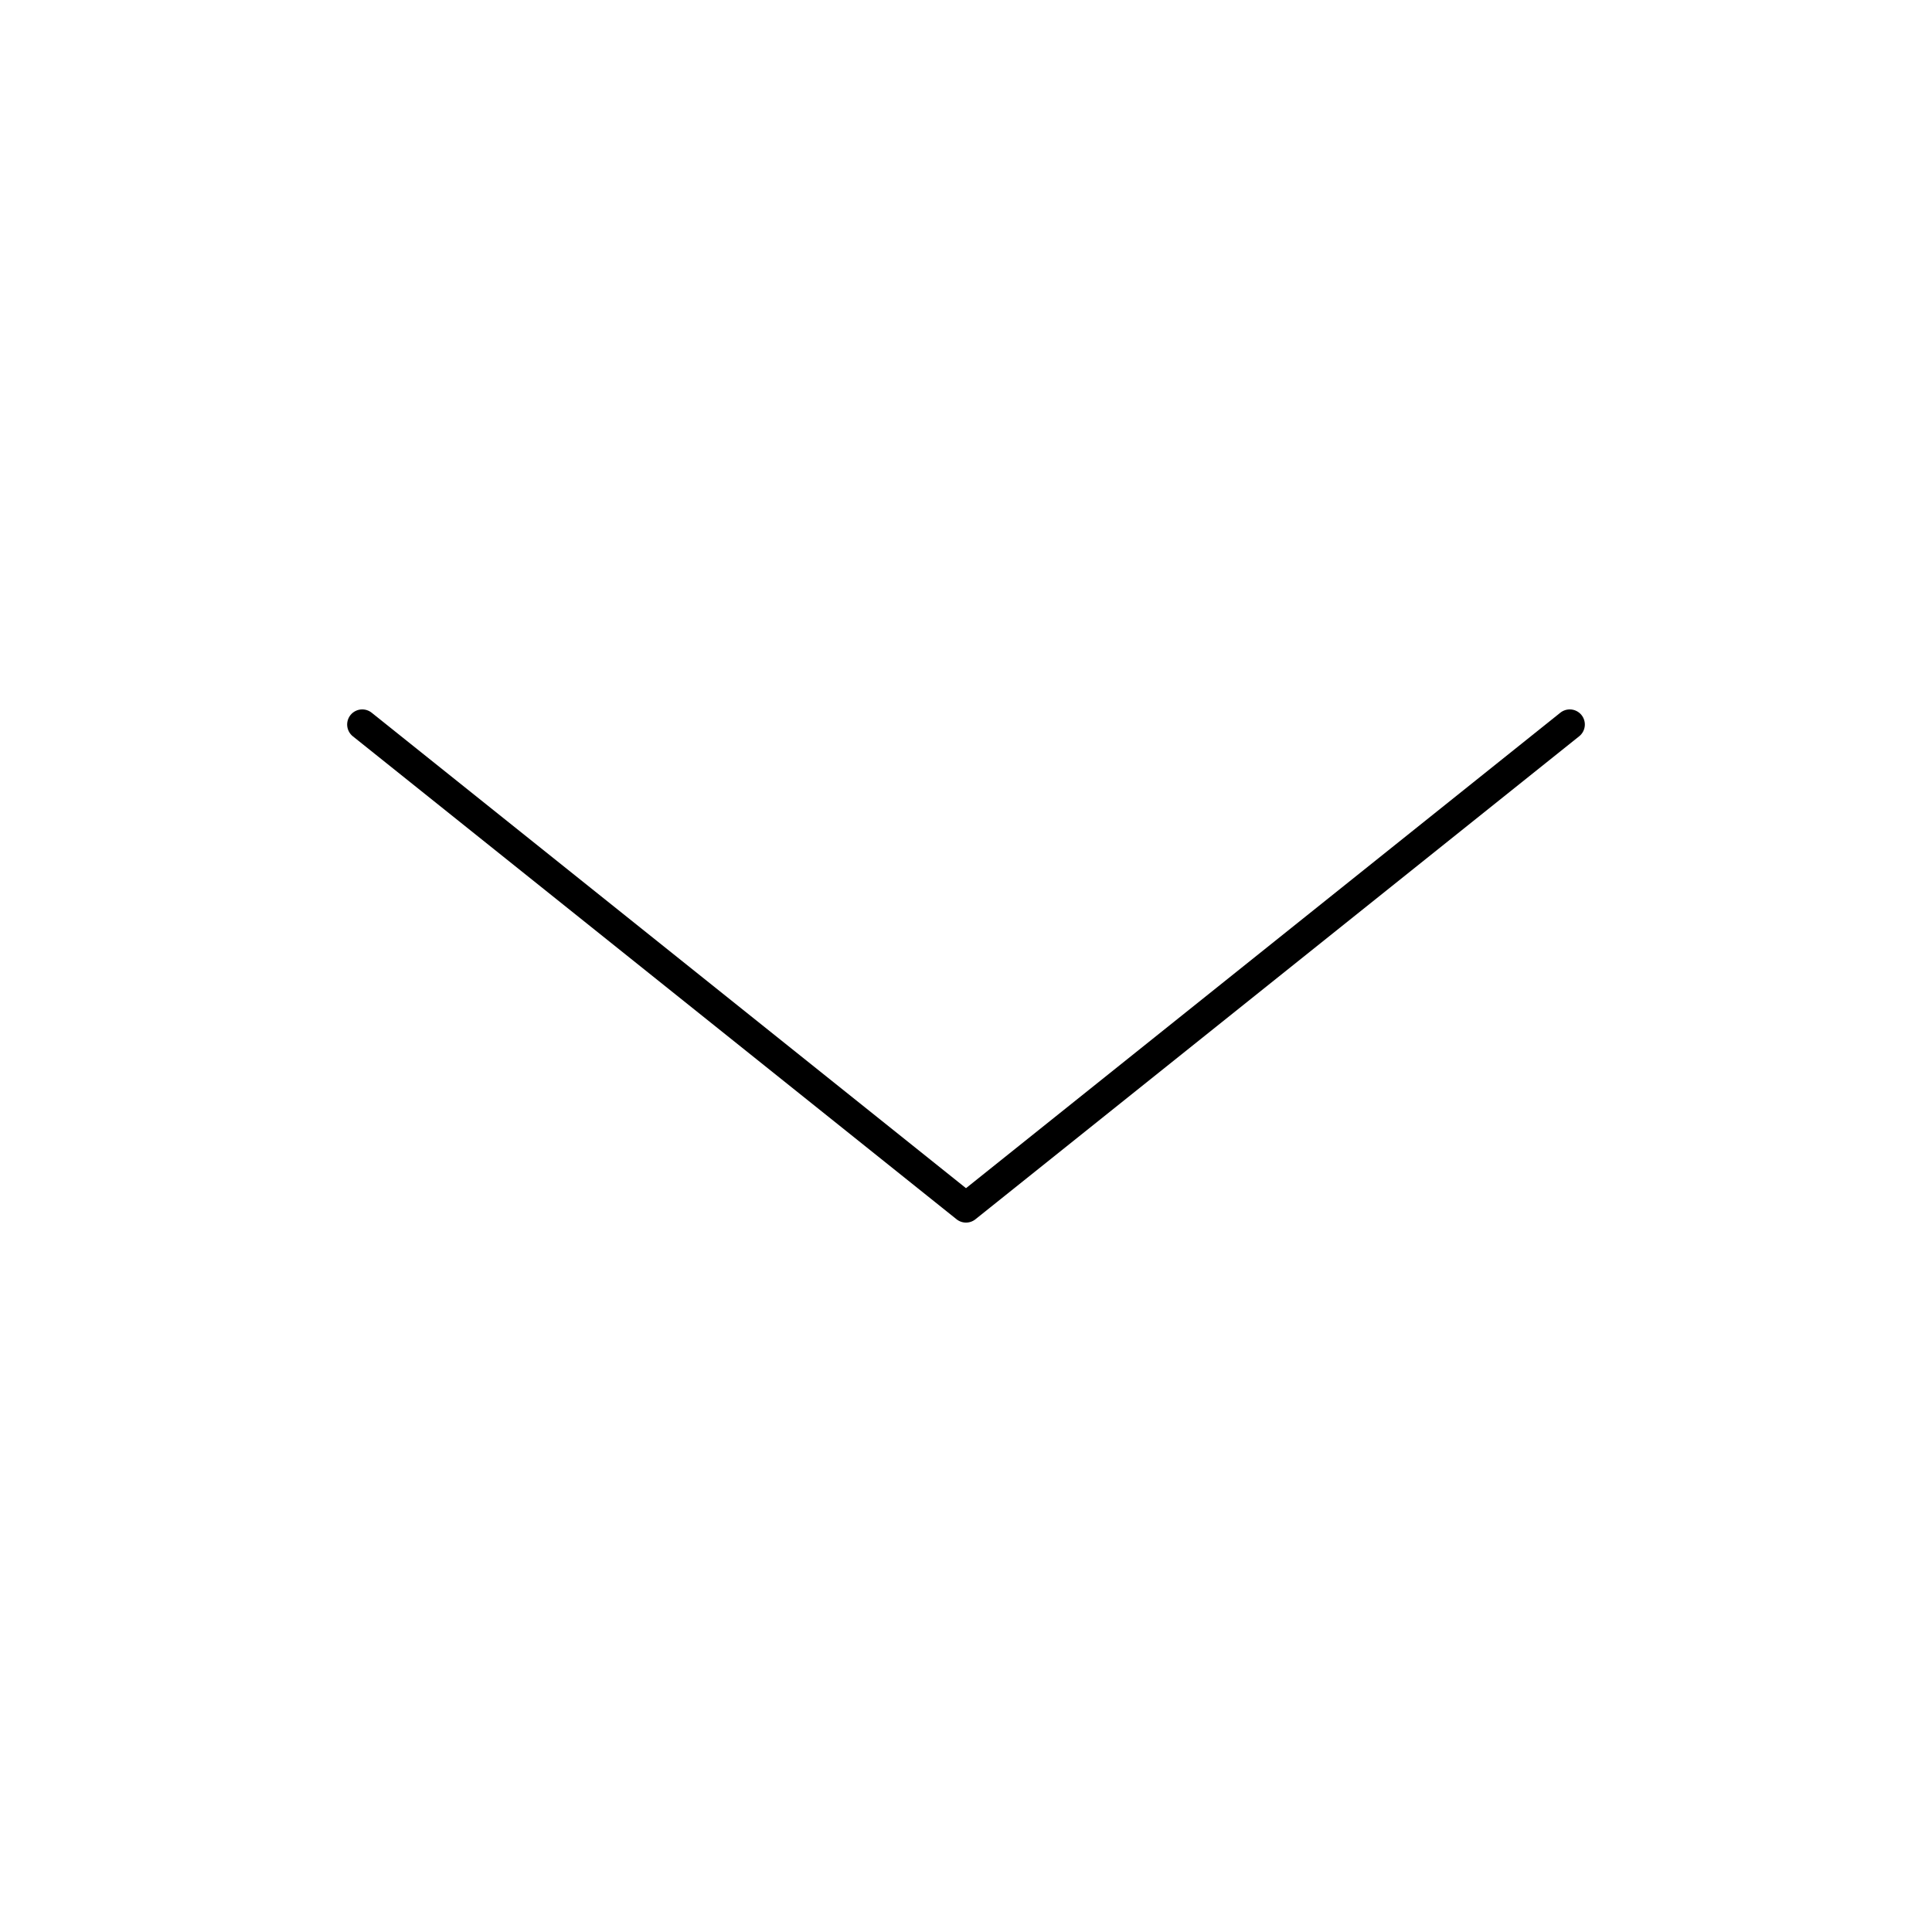
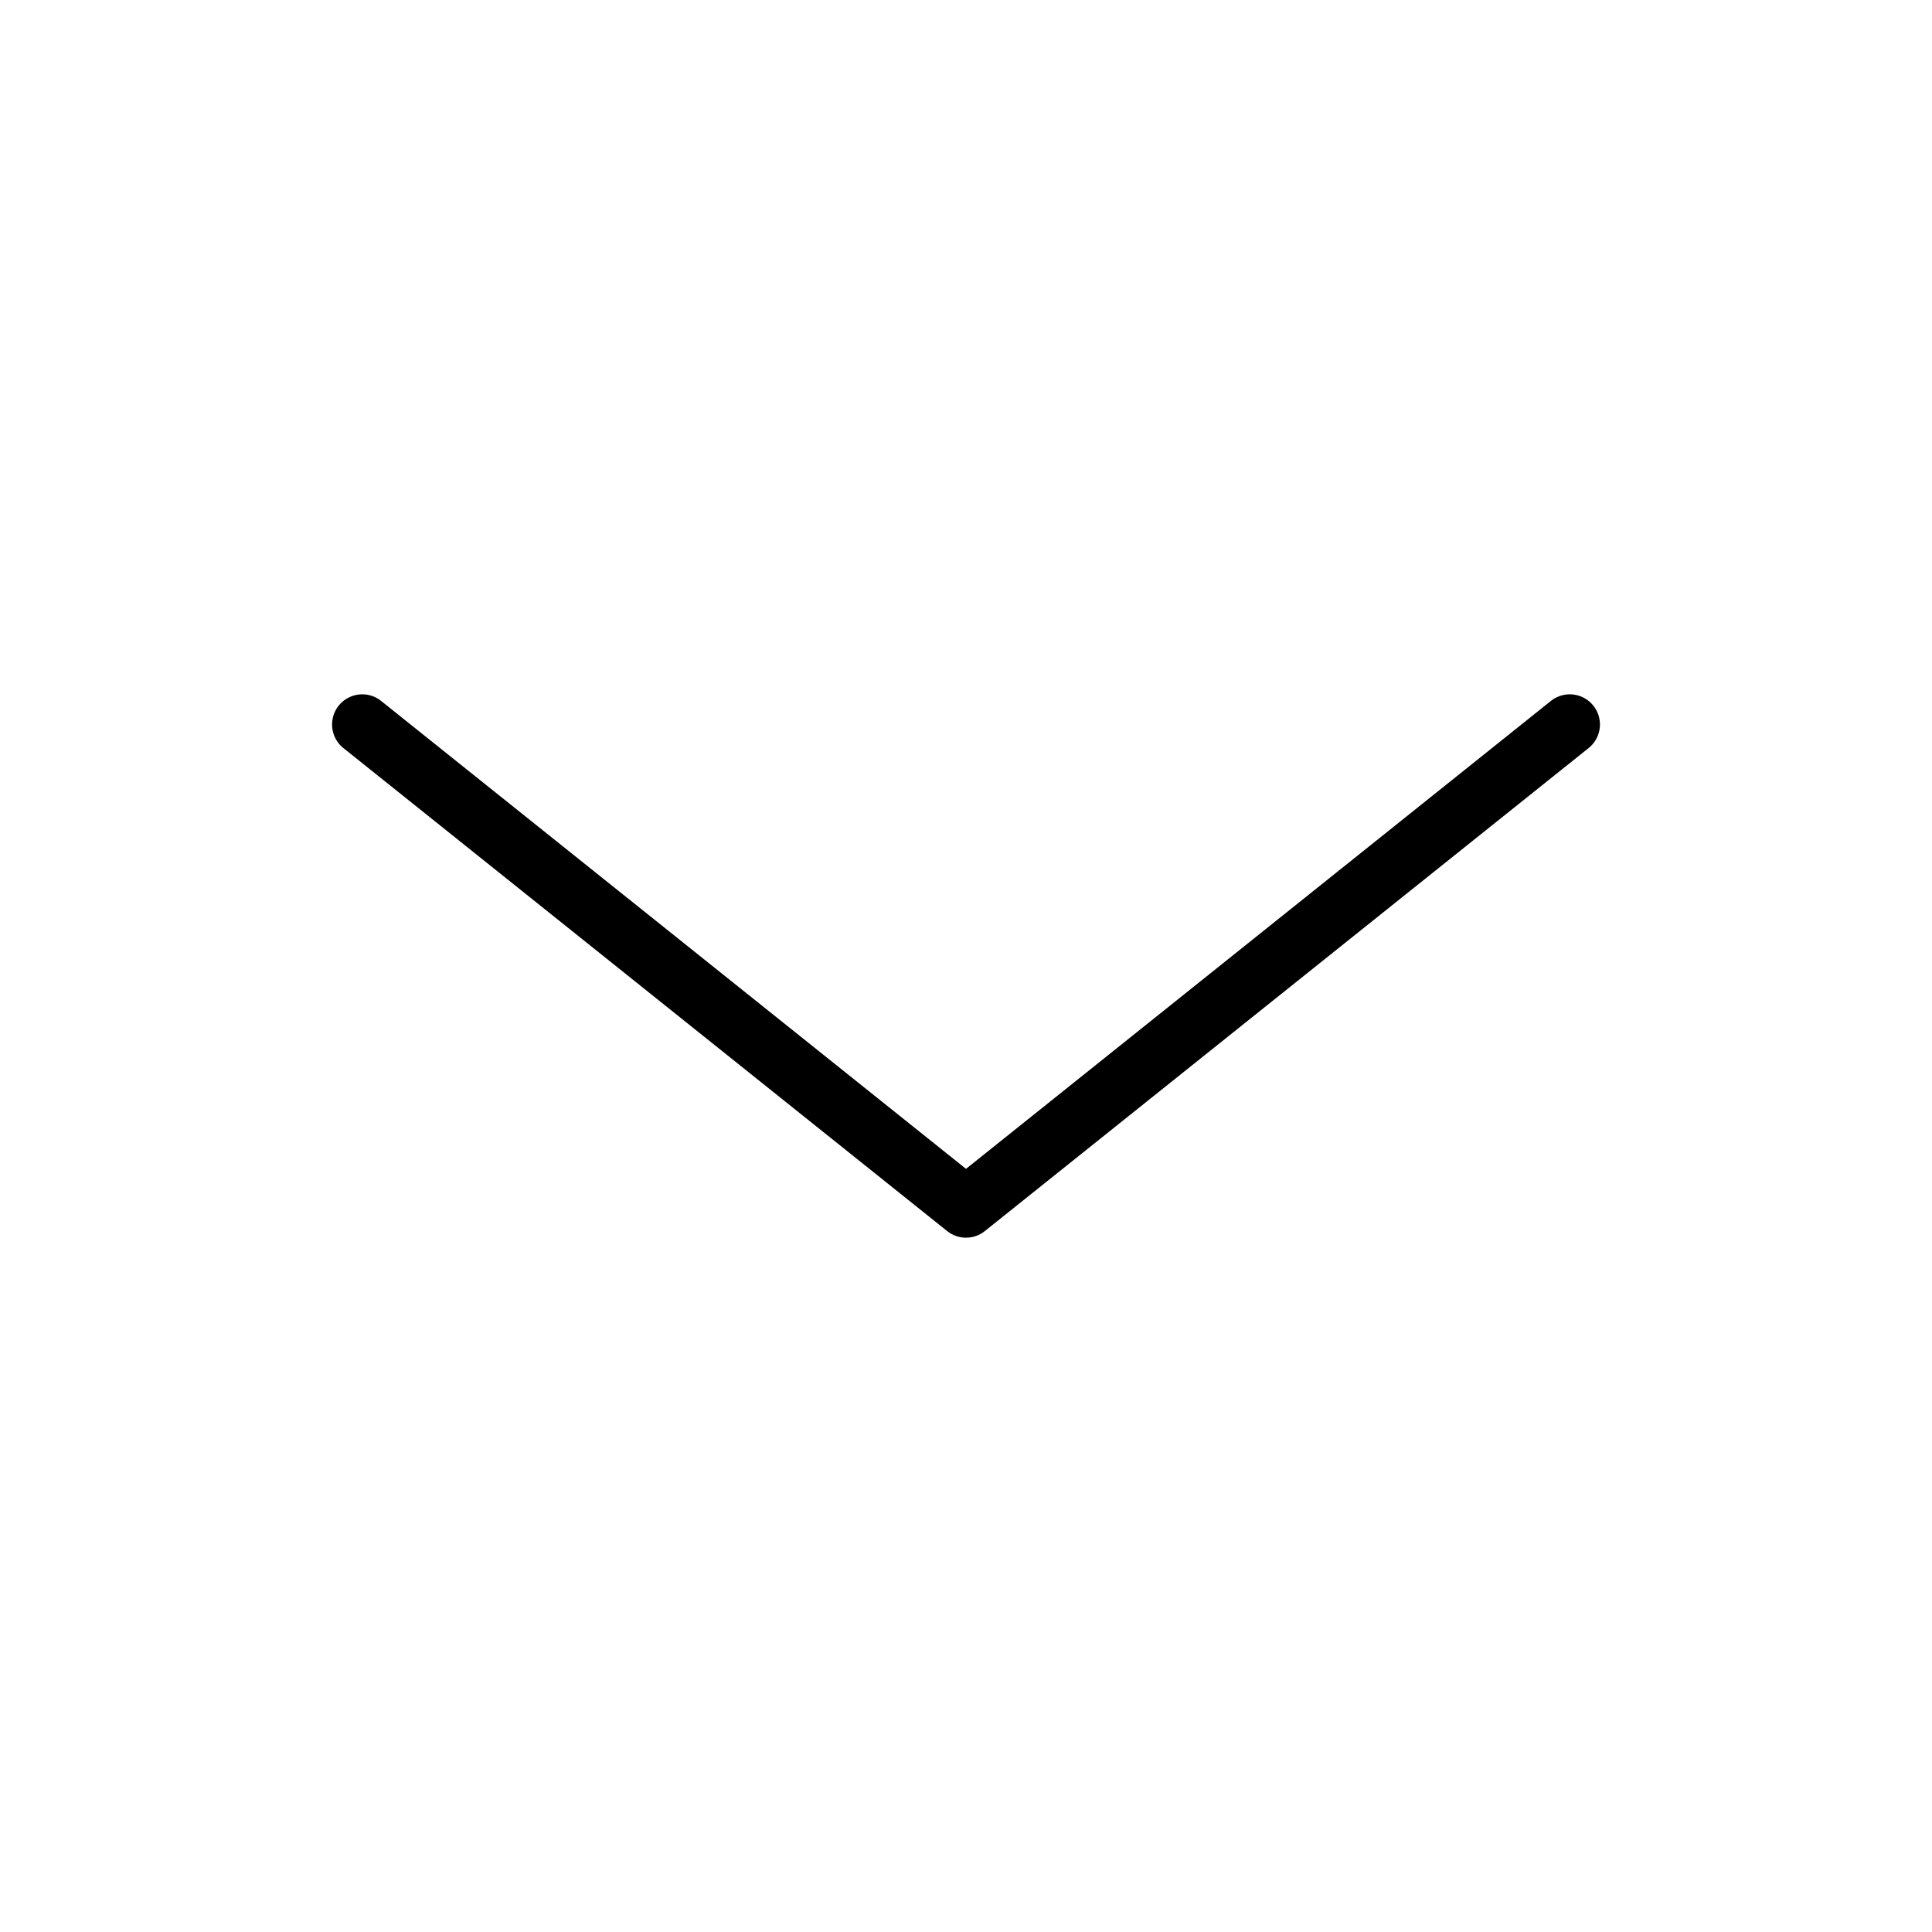
- <svg xmlns="http://www.w3.org/2000/svg" width="32" height="32" viewBox="0 0 32 32" fill="none" stroke="currentColor" stroke-width="0.5" stroke-linecap="round" stroke-linejoin="round">
+ <svg xmlns="http://www.w3.org/2000/svg" width="32" height="32" viewBox="0 0 32 32" fill="none" stroke="currentColor" stroke-width="1" stroke-linecap="round" stroke-linejoin="round">
  <polyline class="st0" points="26,12 16,20 6,12 " />
</svg>
